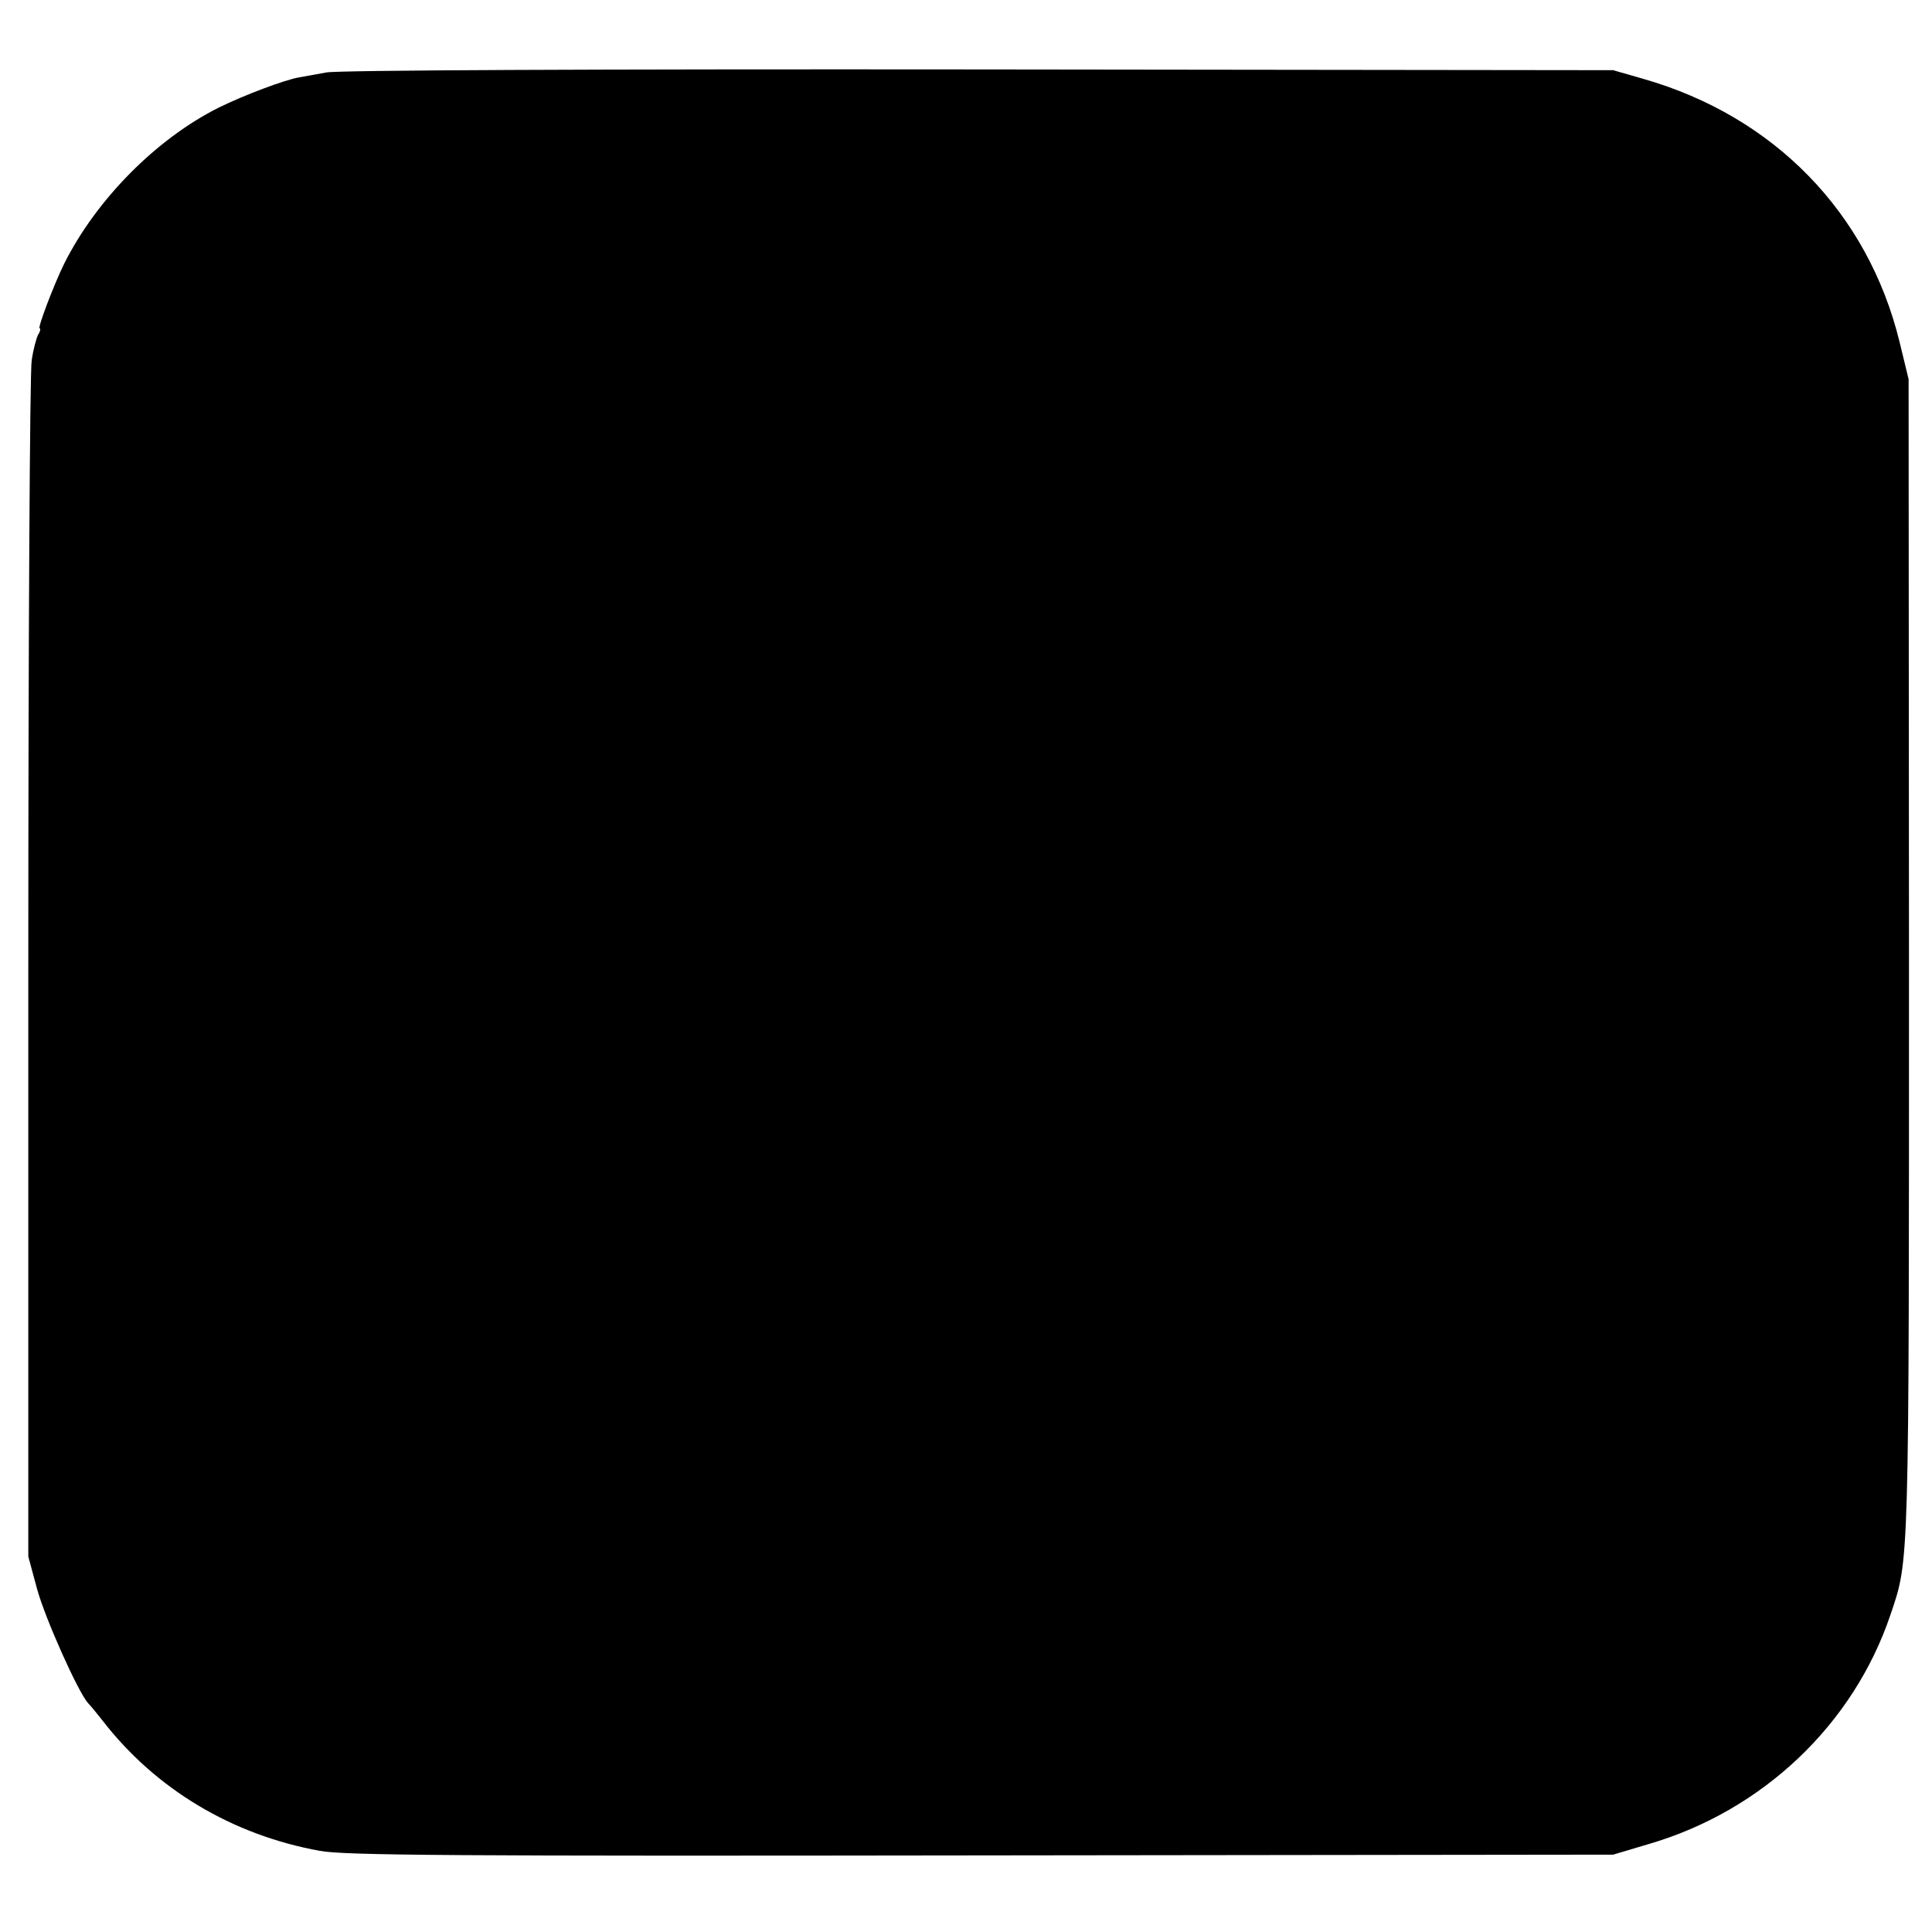
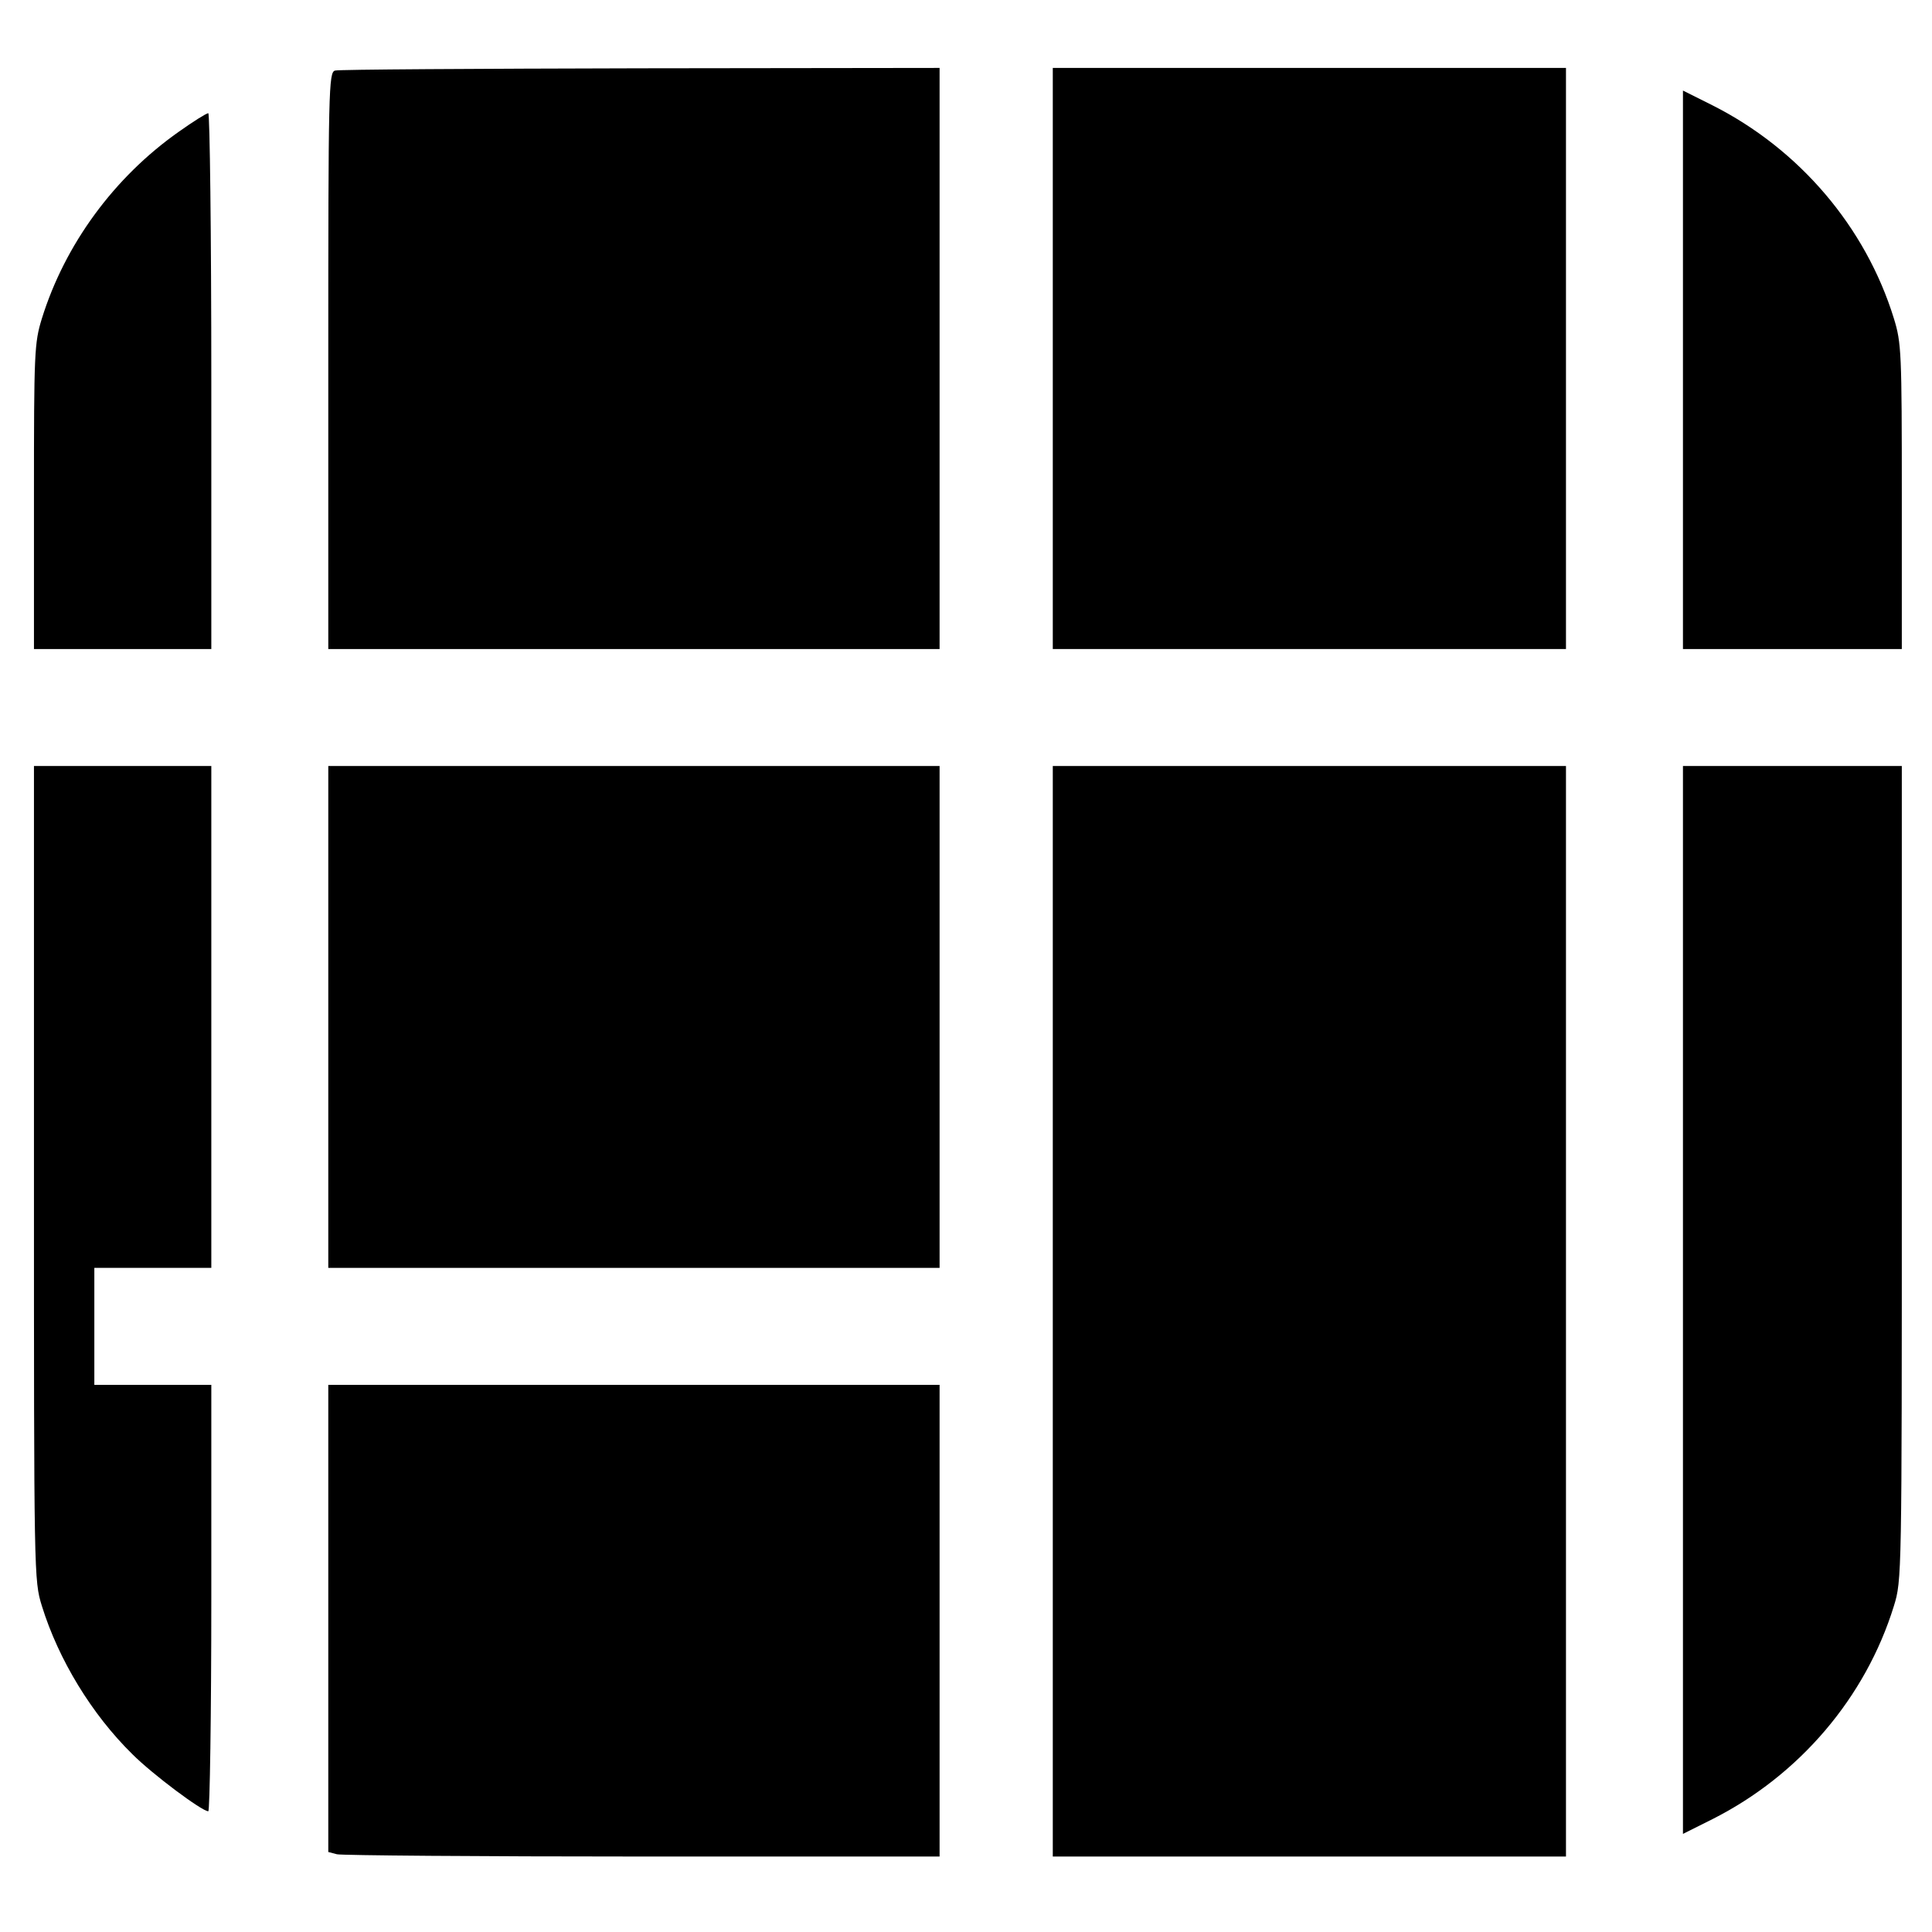
<svg xmlns="http://www.w3.org/2000/svg" version="1.0" width="512pt" height="512pt" viewBox="0 0 512 512" preserveAspectRatio="xMidYMid meet">
  <g transform="translate(0,512) scale(0.1,-0.1)" fill="#000000" stroke="none">
-     <path d="M865 4928 c-27 -5 -60 -11 -72 -13 -37 -6 -146 -47 -213 -80 -166 -83 -325 -244 -410 -414 -28 -57 -71 -171 -65 -171 3 0 2 -8 -4 -17 -5 -10 -13 -40 -17 -68 -5 -27 -9 -752 -9 -1610 l0 -1560 23 -85 c21 -78 109 -274 135 -303 7 -7 24 -28 39 -47 140 -181 343 -303 576 -345 64 -12 356 -14 1752 -12 l1675 2 94 28 c302 88 543 317 641 608 50 148 49 111 49 1744 l-1 1530 -24 99 c-84 343 -333 598 -679 697 l-80 23 -1680 2 c-1026 1 -1699 -2 -1730 -8z" />
+     <path d="M888 4933 c-17 -4 -18 -49 -18 -769 l0 -764 810 0 810 0 0 770 0 770 -792 -1 c-436 -1 -801 -3 -810 -6z" />
+     <path d="M2790 4170 l0 -770 680 0 680 0 0 770 0 770 -680 0 -680 0 0 -770z" />
+     <path d="M4460 4140 l0 -740 290 0 290 0 0 404 c0 383 -1 407 -21 472 -75 243 -251 449 -481 565 l-78 39 0 -740z" />
+     <path d="M474 4771 c-172 -121 -302 -299 -363 -495 -20 -65 -21 -89 -21 -472 l0 -404 235 0 235 0 0 710 c0 391 -4 710 -8 710 -5 0 -40 -22 -78 -49z" />
+     <path d="M90 2011 c0 -1070 0 -1079 21 -1147 44 -142 132 -287 240 -393 53 -53 184 -151 201 -151 4 0 8 254 8 565 l0 565 -155 0 -155 0 0 155 0 155 155 0 155 0 0 665 0 665 -235 0 -235 0 0 -1079z" />
+     <path d="M870 2425 l0 -665 810 0 810 0 0 665 0 665 -810 0 -810 0 0 -665z" />
+     <path d="M2790 1645 l0 -1445 680 0 680 0 0 1445 0 1445 -680 0 -680 0 0 -1445z" />
+     <path d="M4460 1675 l0 -1415 78 39 c230 116 406 322 481 565 21 68 21 77 21 1147 l0 1079 -290 0 -290 0 0 -1415z" />
+     <path d="M870 831 l0 -619 23 -6 c12 -3 376 -6 810 -6 l787 0 0 625 0 625 -810 0 -810 0 0 -619z" />
  </g>
</svg>
